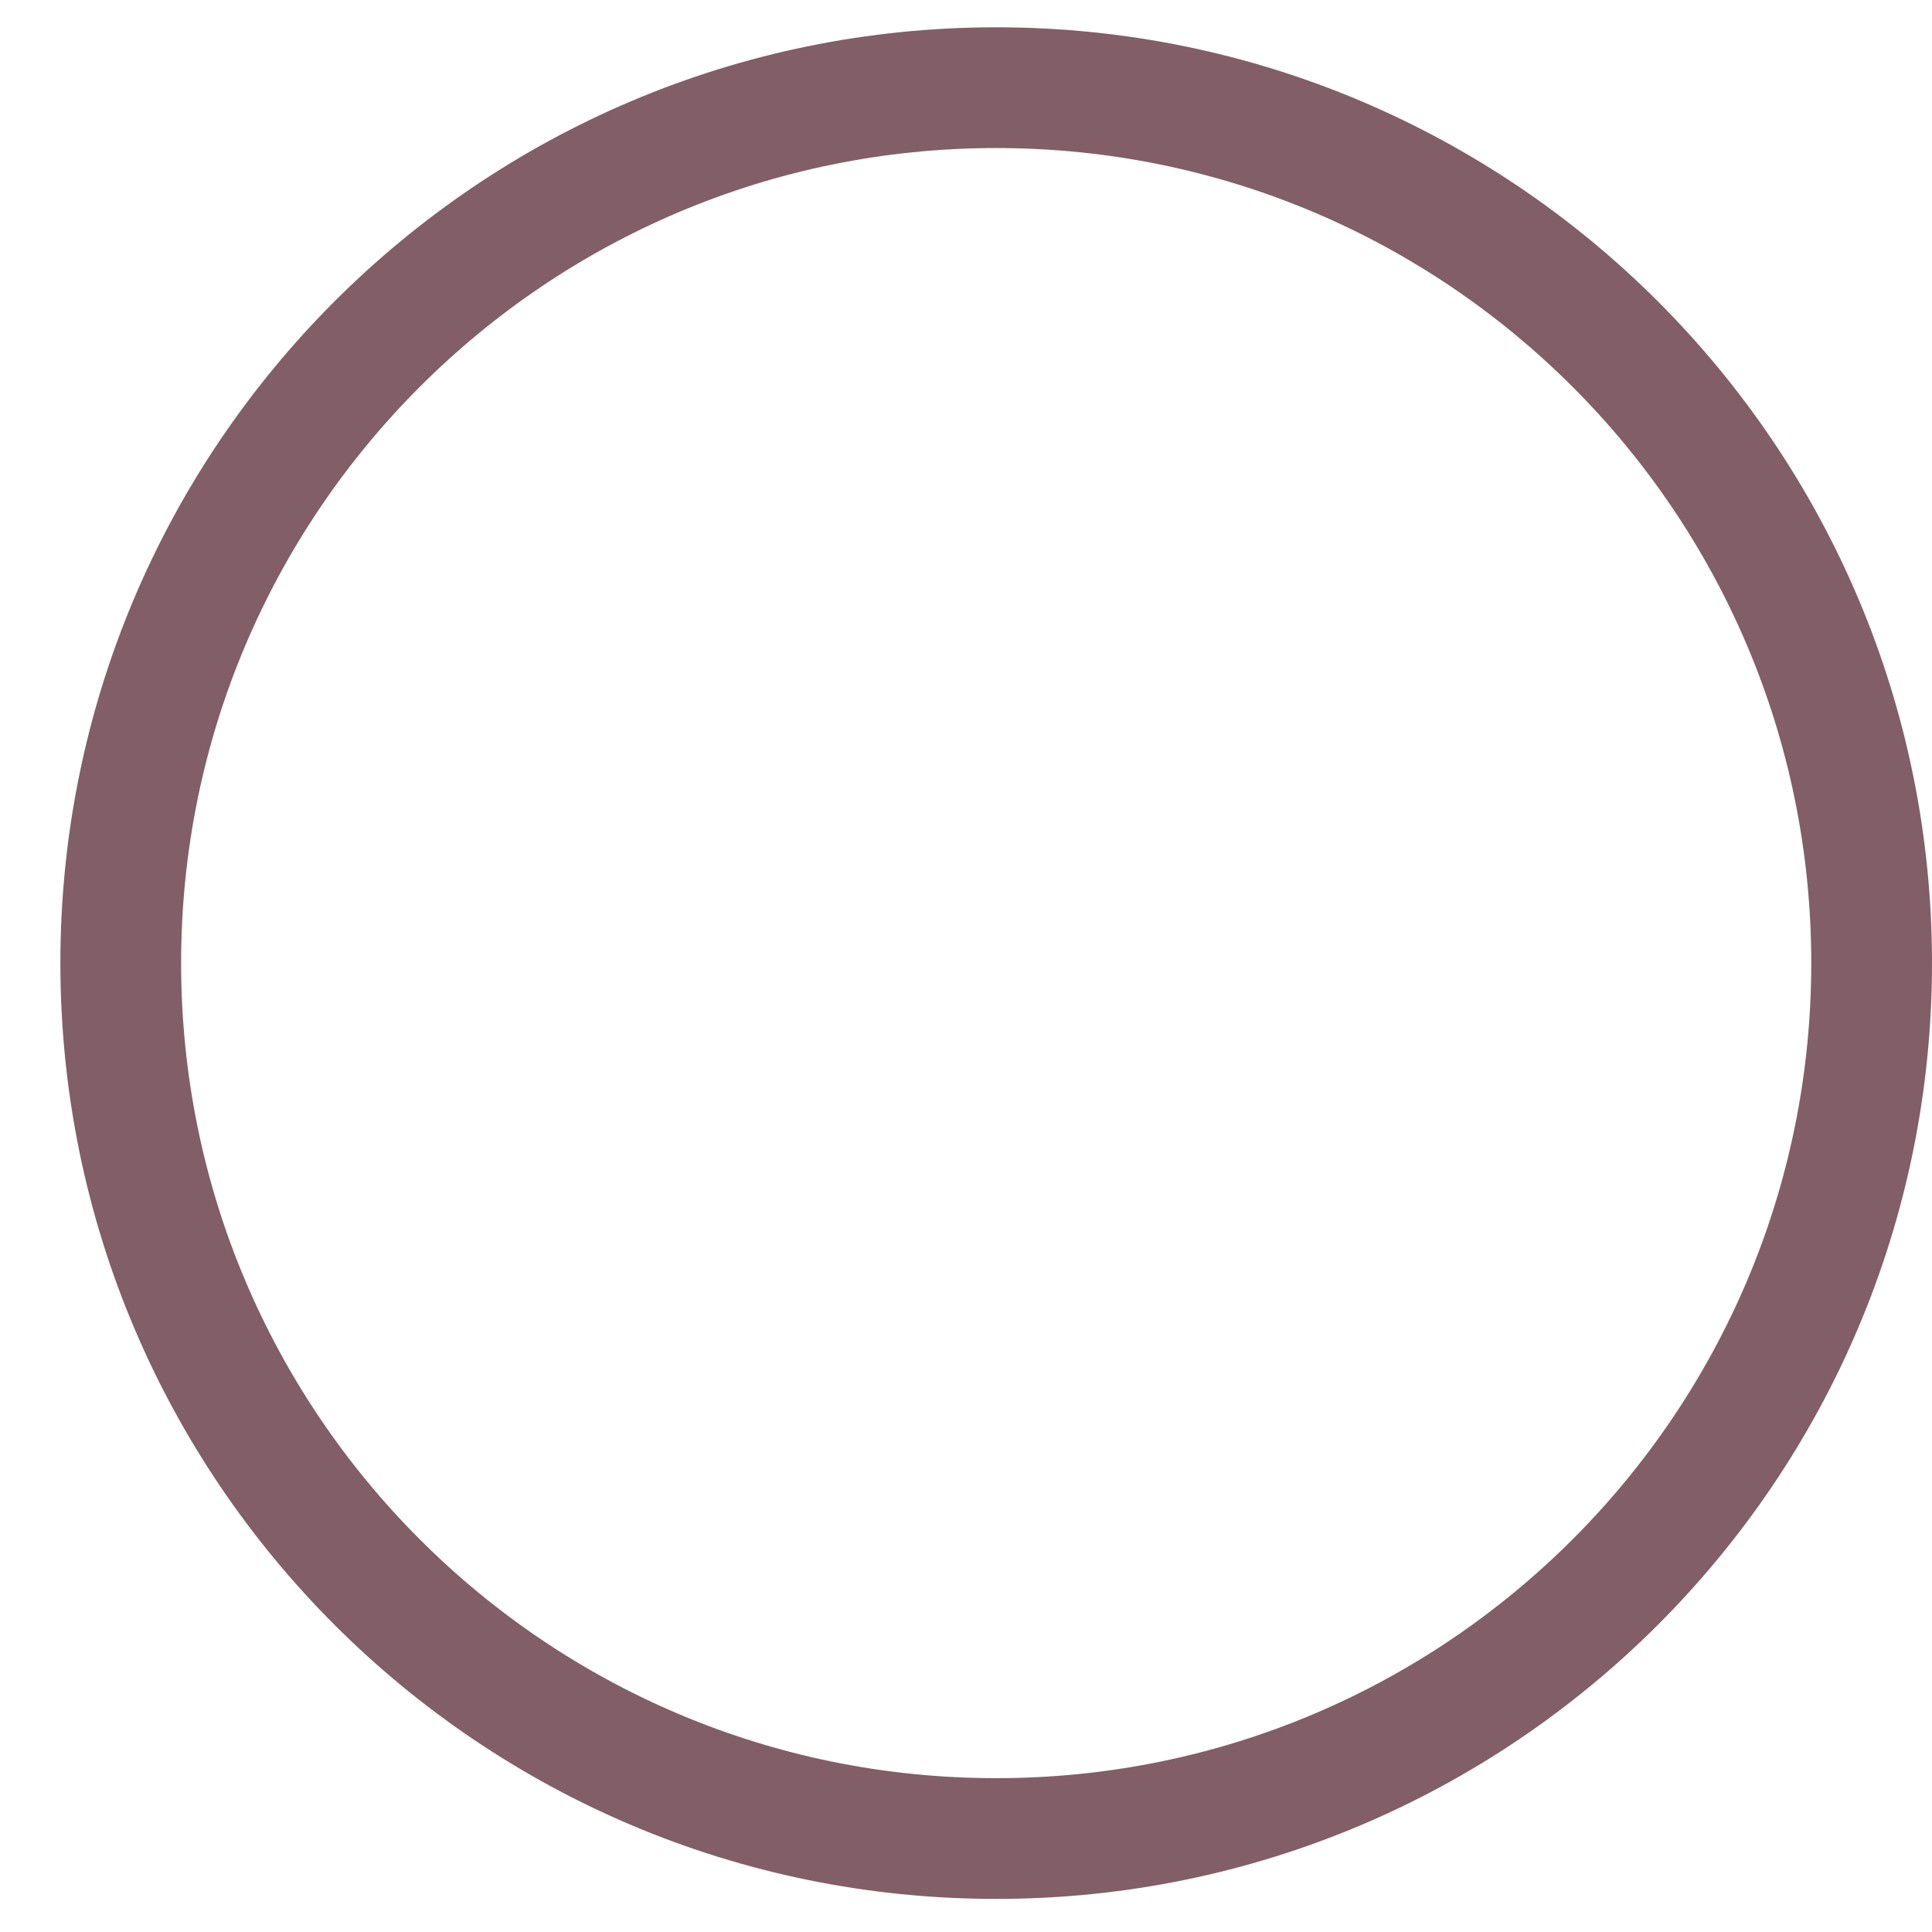
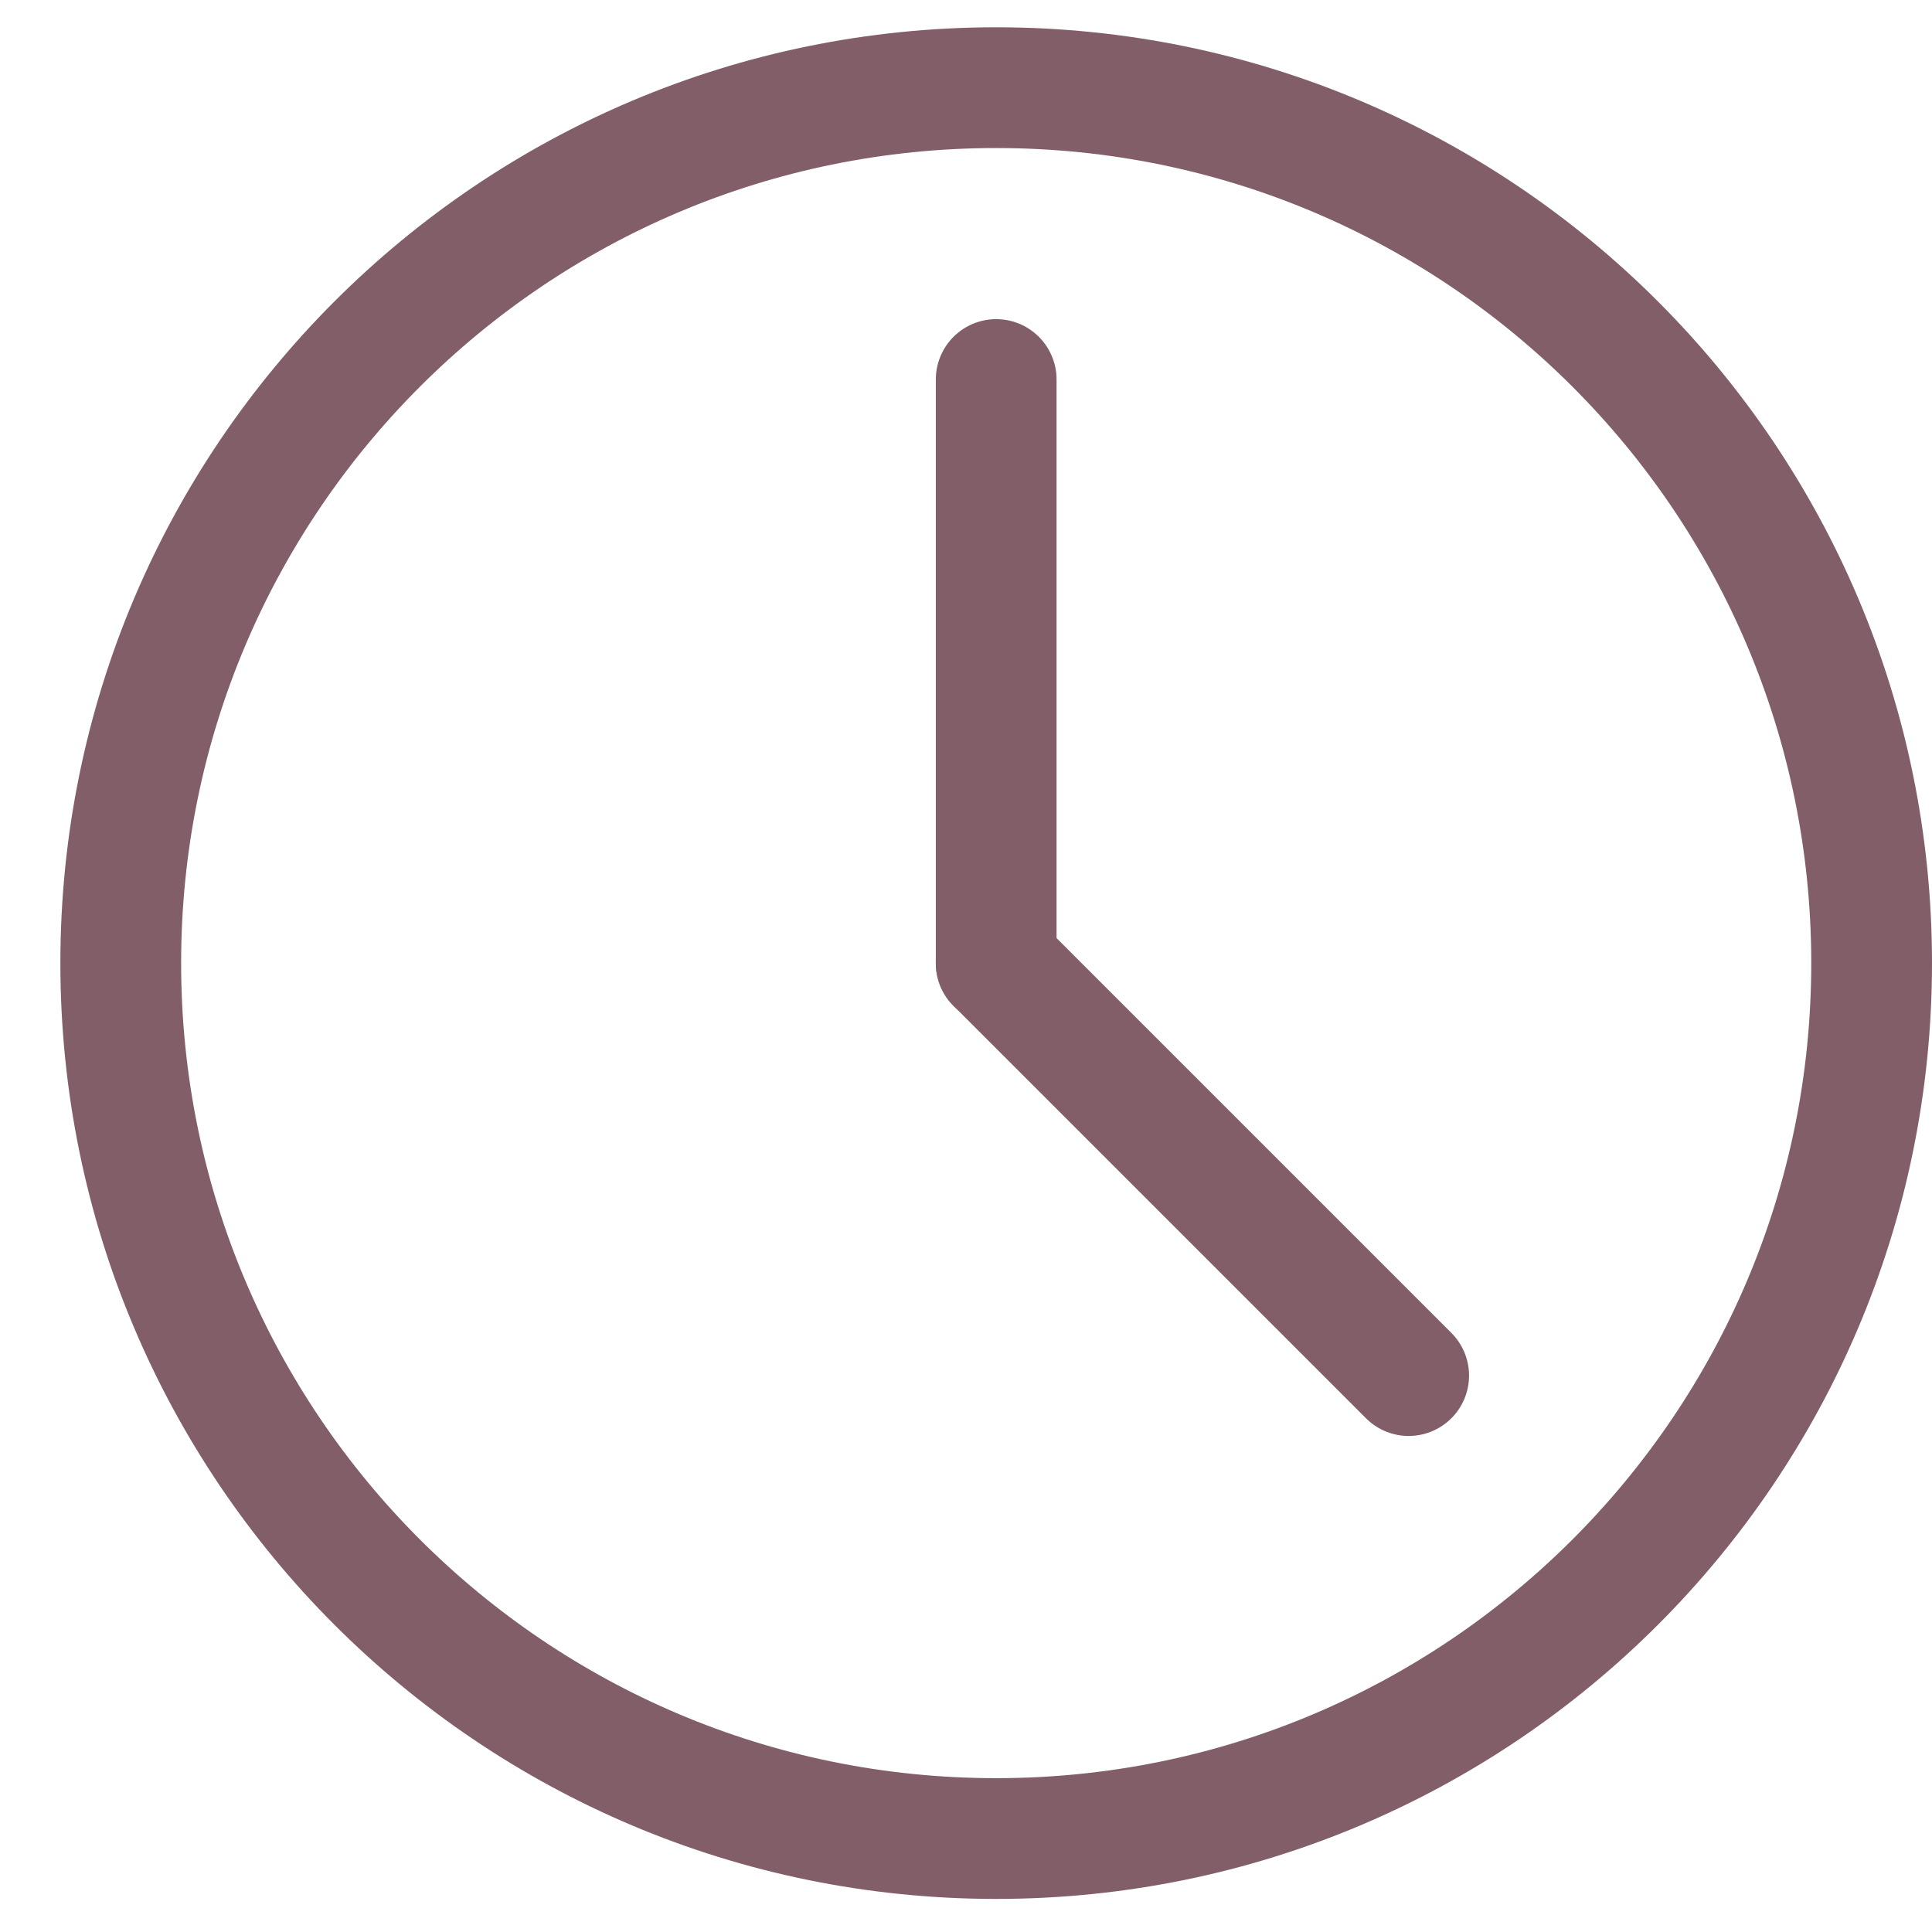
<svg xmlns="http://www.w3.org/2000/svg" width="16" height="16" viewBox="0 0 16 16" fill="none">
  <path d="M8.25 15.226C12.254 15.226 15.5 11.98 15.5 7.976C15.5 3.972 12.254 0.726 8.25 0.726C4.246 0.726 1 3.972 1 7.976C1 11.98 4.246 15.226 8.25 15.226Z" stroke="#825E69" stroke-linecap="round" stroke-linejoin="round" />
+   <path d="M8.25 3.143V7.977" stroke="#825E69" stroke-linecap="round" stroke-linejoin="round" />
+   <path d="M11.666 11.392L8.25 7.976" stroke="#825E69" stroke-linecap="round" stroke-linejoin="round" />
</svg>
